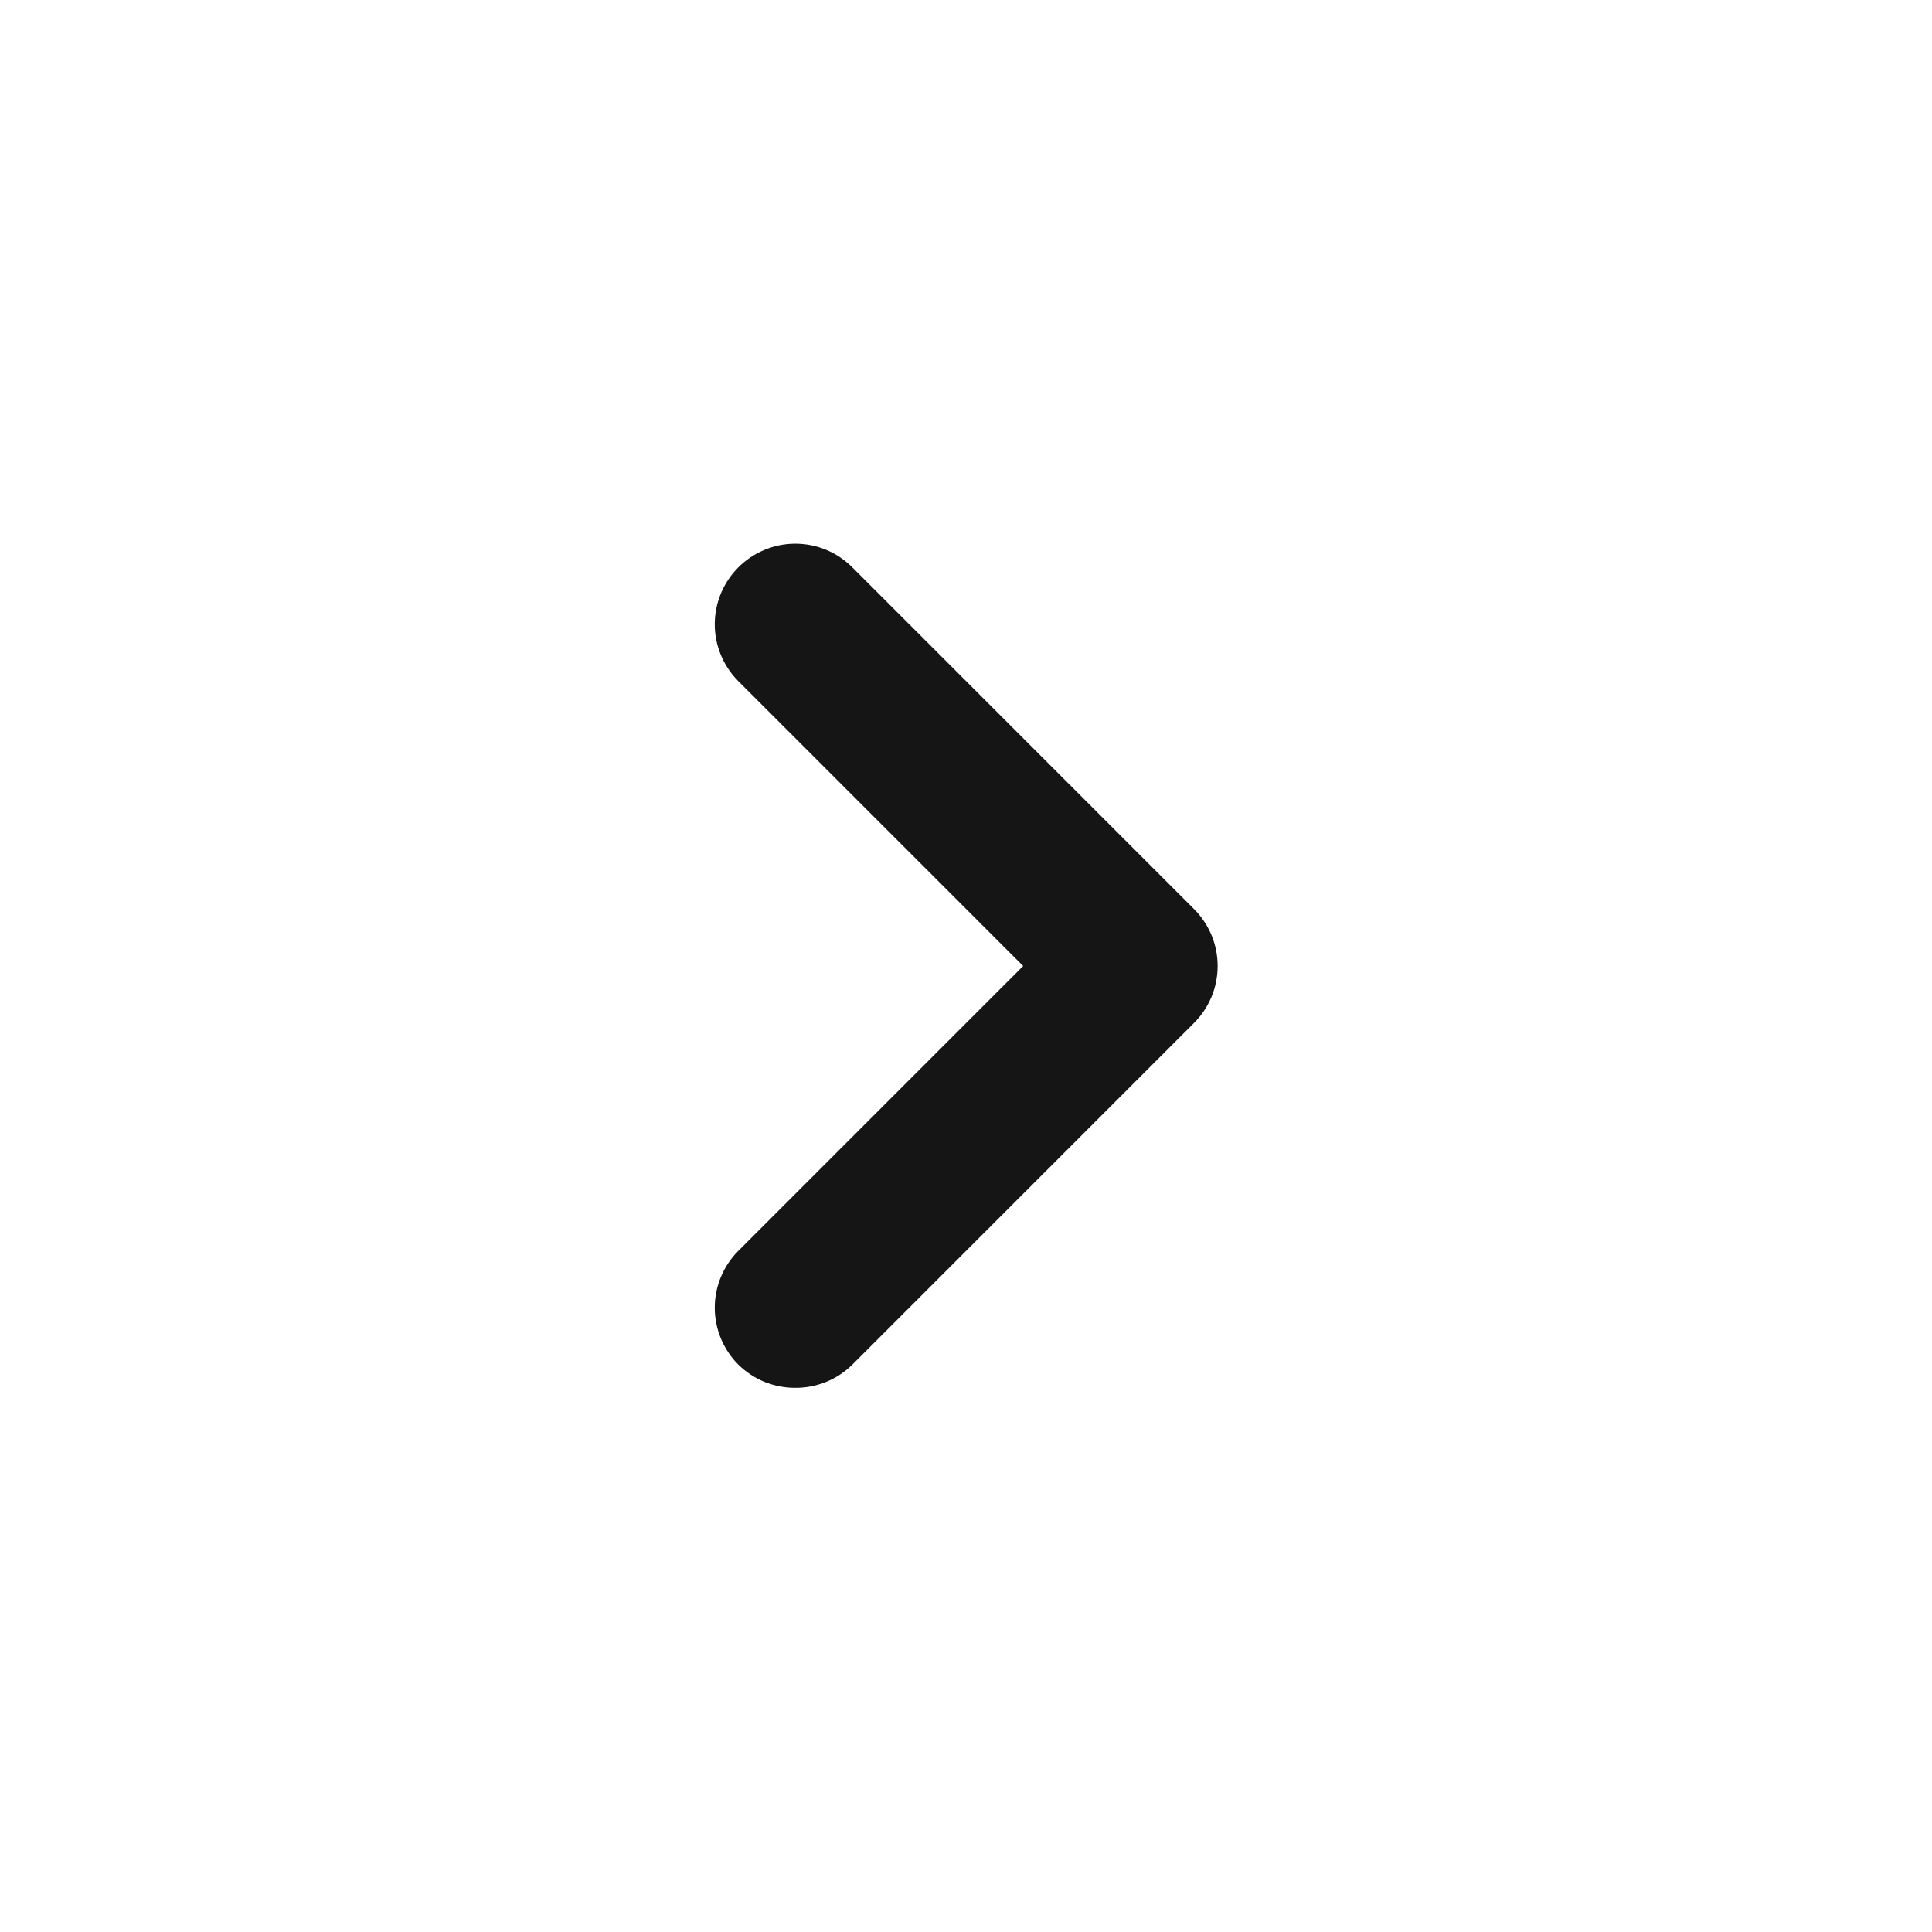
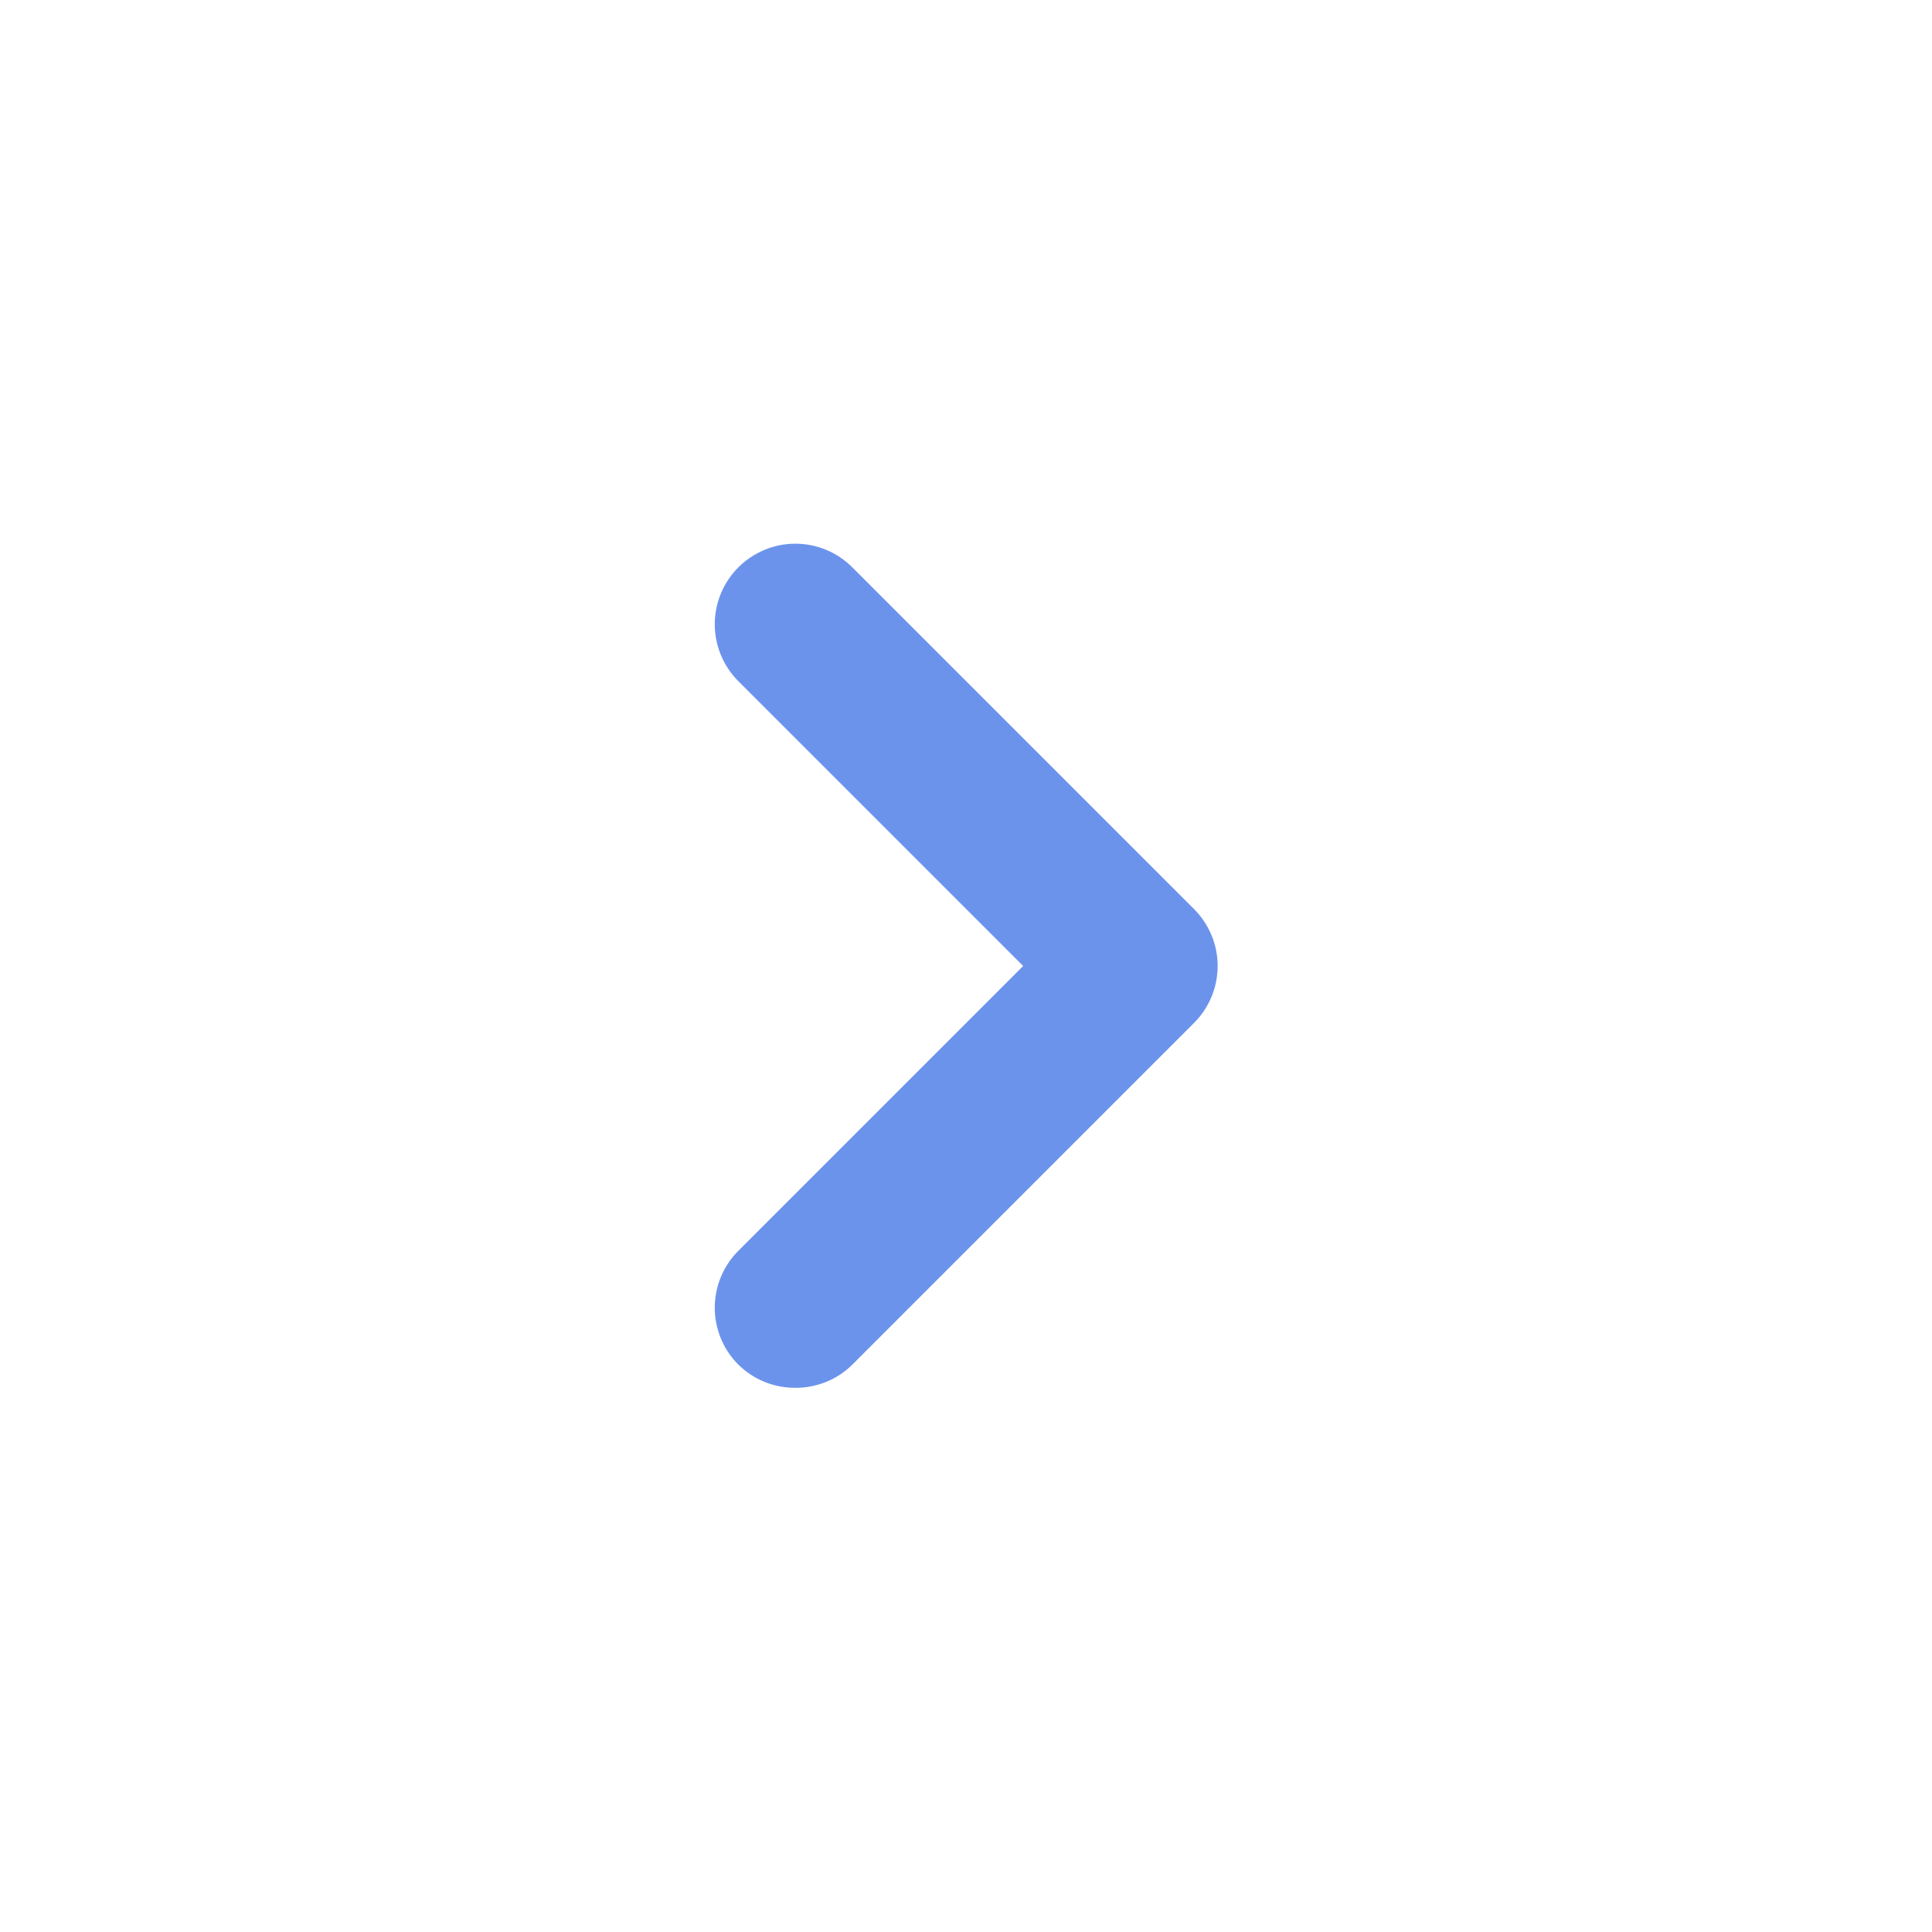
<svg xmlns="http://www.w3.org/2000/svg" width="24" height="24" viewBox="0 0 24 24" fill="none">
-   <path d="M14.83 11.29L10.59 7.05C10.497 6.956 10.387 6.882 10.265 6.831C10.143 6.78 10.012 6.754 9.88 6.754C9.748 6.754 9.617 6.78 9.496 6.831C9.374 6.882 9.263 6.956 9.17 7.05C8.984 7.237 8.879 7.491 8.879 7.755C8.879 8.019 8.984 8.273 9.17 8.46L12.71 12L9.17 15.54C8.984 15.727 8.879 15.981 8.879 16.245C8.879 16.509 8.984 16.763 9.17 16.95C9.264 17.043 9.374 17.116 9.496 17.166C9.618 17.215 9.749 17.241 9.88 17.24C10.012 17.241 10.142 17.215 10.264 17.166C10.386 17.116 10.497 17.043 10.59 16.95L14.83 12.71C14.924 12.617 14.998 12.506 15.049 12.385C15.1 12.263 15.126 12.132 15.126 12C15.126 11.868 15.1 11.737 15.049 11.615C14.998 11.494 14.924 11.383 14.83 11.29Z" fill="#151515" />
+   <path d="M14.83 11.29L10.59 7.05C10.497 6.956 10.387 6.882 10.265 6.831C10.143 6.78 10.012 6.754 9.88 6.754C9.748 6.754 9.617 6.78 9.496 6.831C9.374 6.882 9.263 6.956 9.17 7.05C8.984 7.237 8.879 7.491 8.879 7.755C8.879 8.019 8.984 8.273 9.17 8.46L12.71 12L9.17 15.54C8.984 15.727 8.879 15.981 8.879 16.245C8.879 16.509 8.984 16.763 9.17 16.95C9.264 17.043 9.374 17.116 9.496 17.166C9.618 17.215 9.749 17.241 9.88 17.24C10.012 17.241 10.142 17.215 10.264 17.166C10.386 17.116 10.497 17.043 10.59 16.95L14.83 12.71C14.924 12.617 14.998 12.506 15.049 12.385C15.1 12.263 15.126 12.132 15.126 12C15.126 11.868 15.1 11.737 15.049 11.615C14.998 11.494 14.924 11.383 14.83 11.29Z" fill="#6C93EC" />
</svg>
